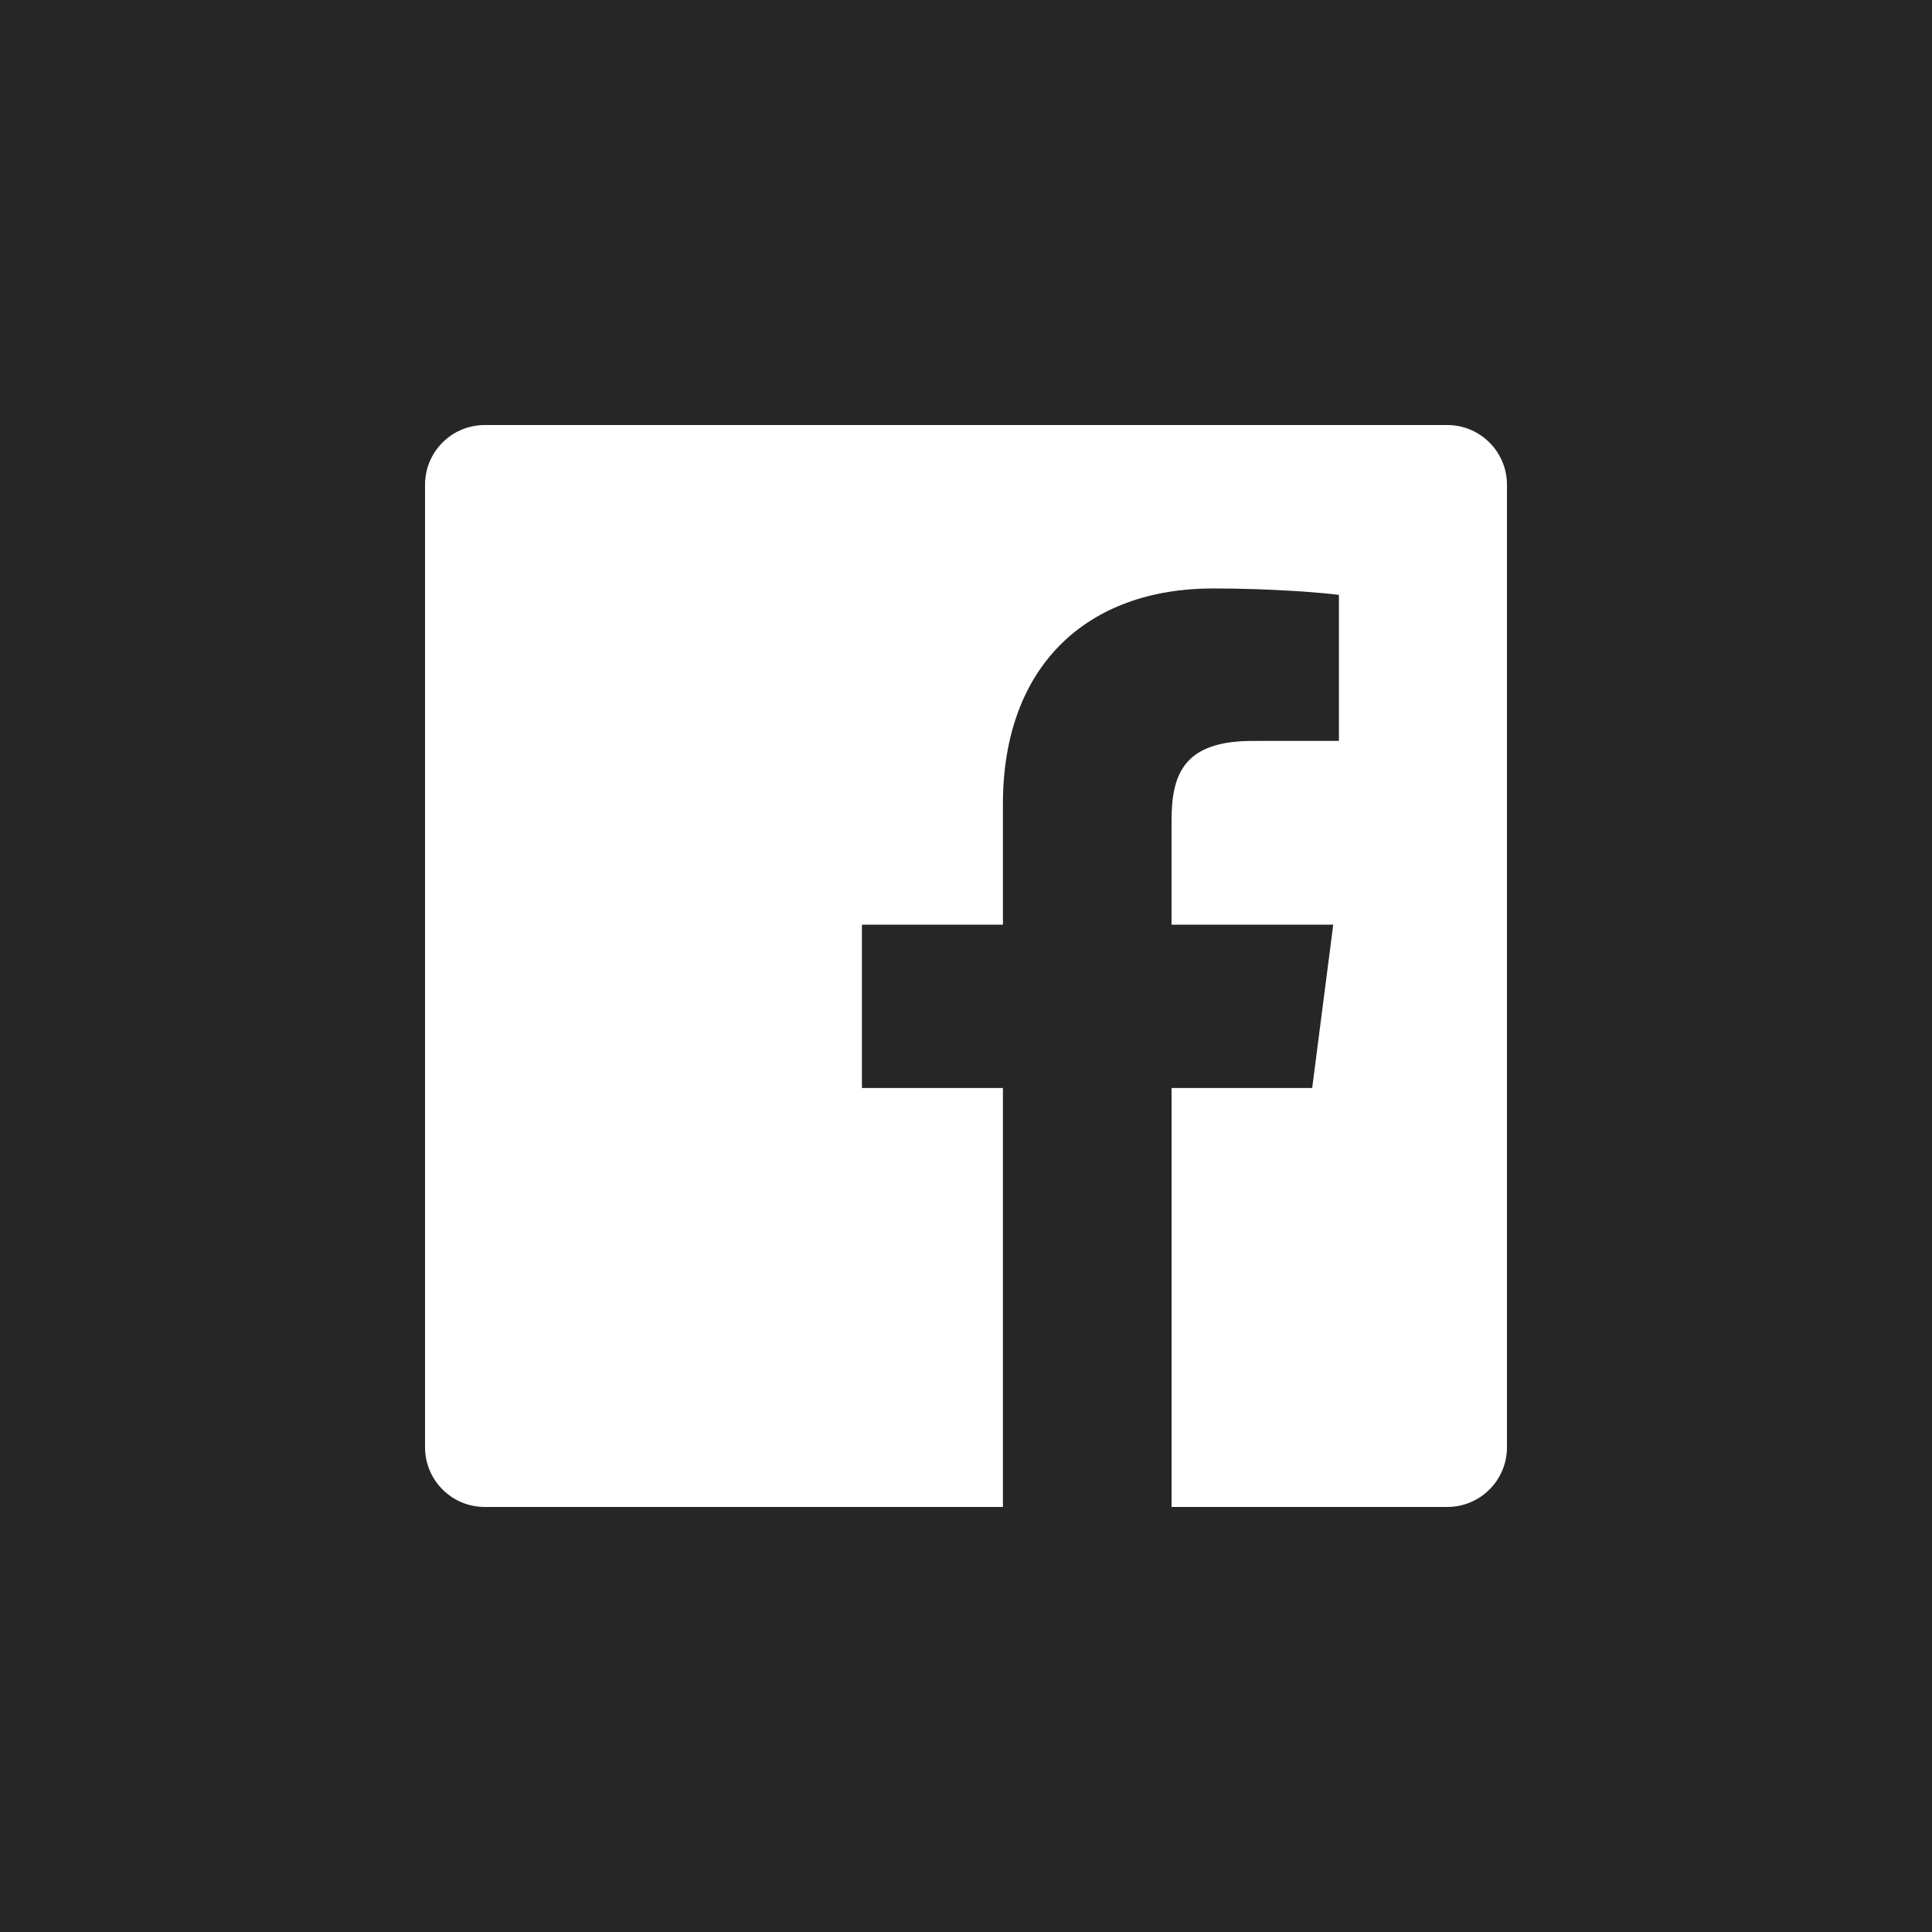
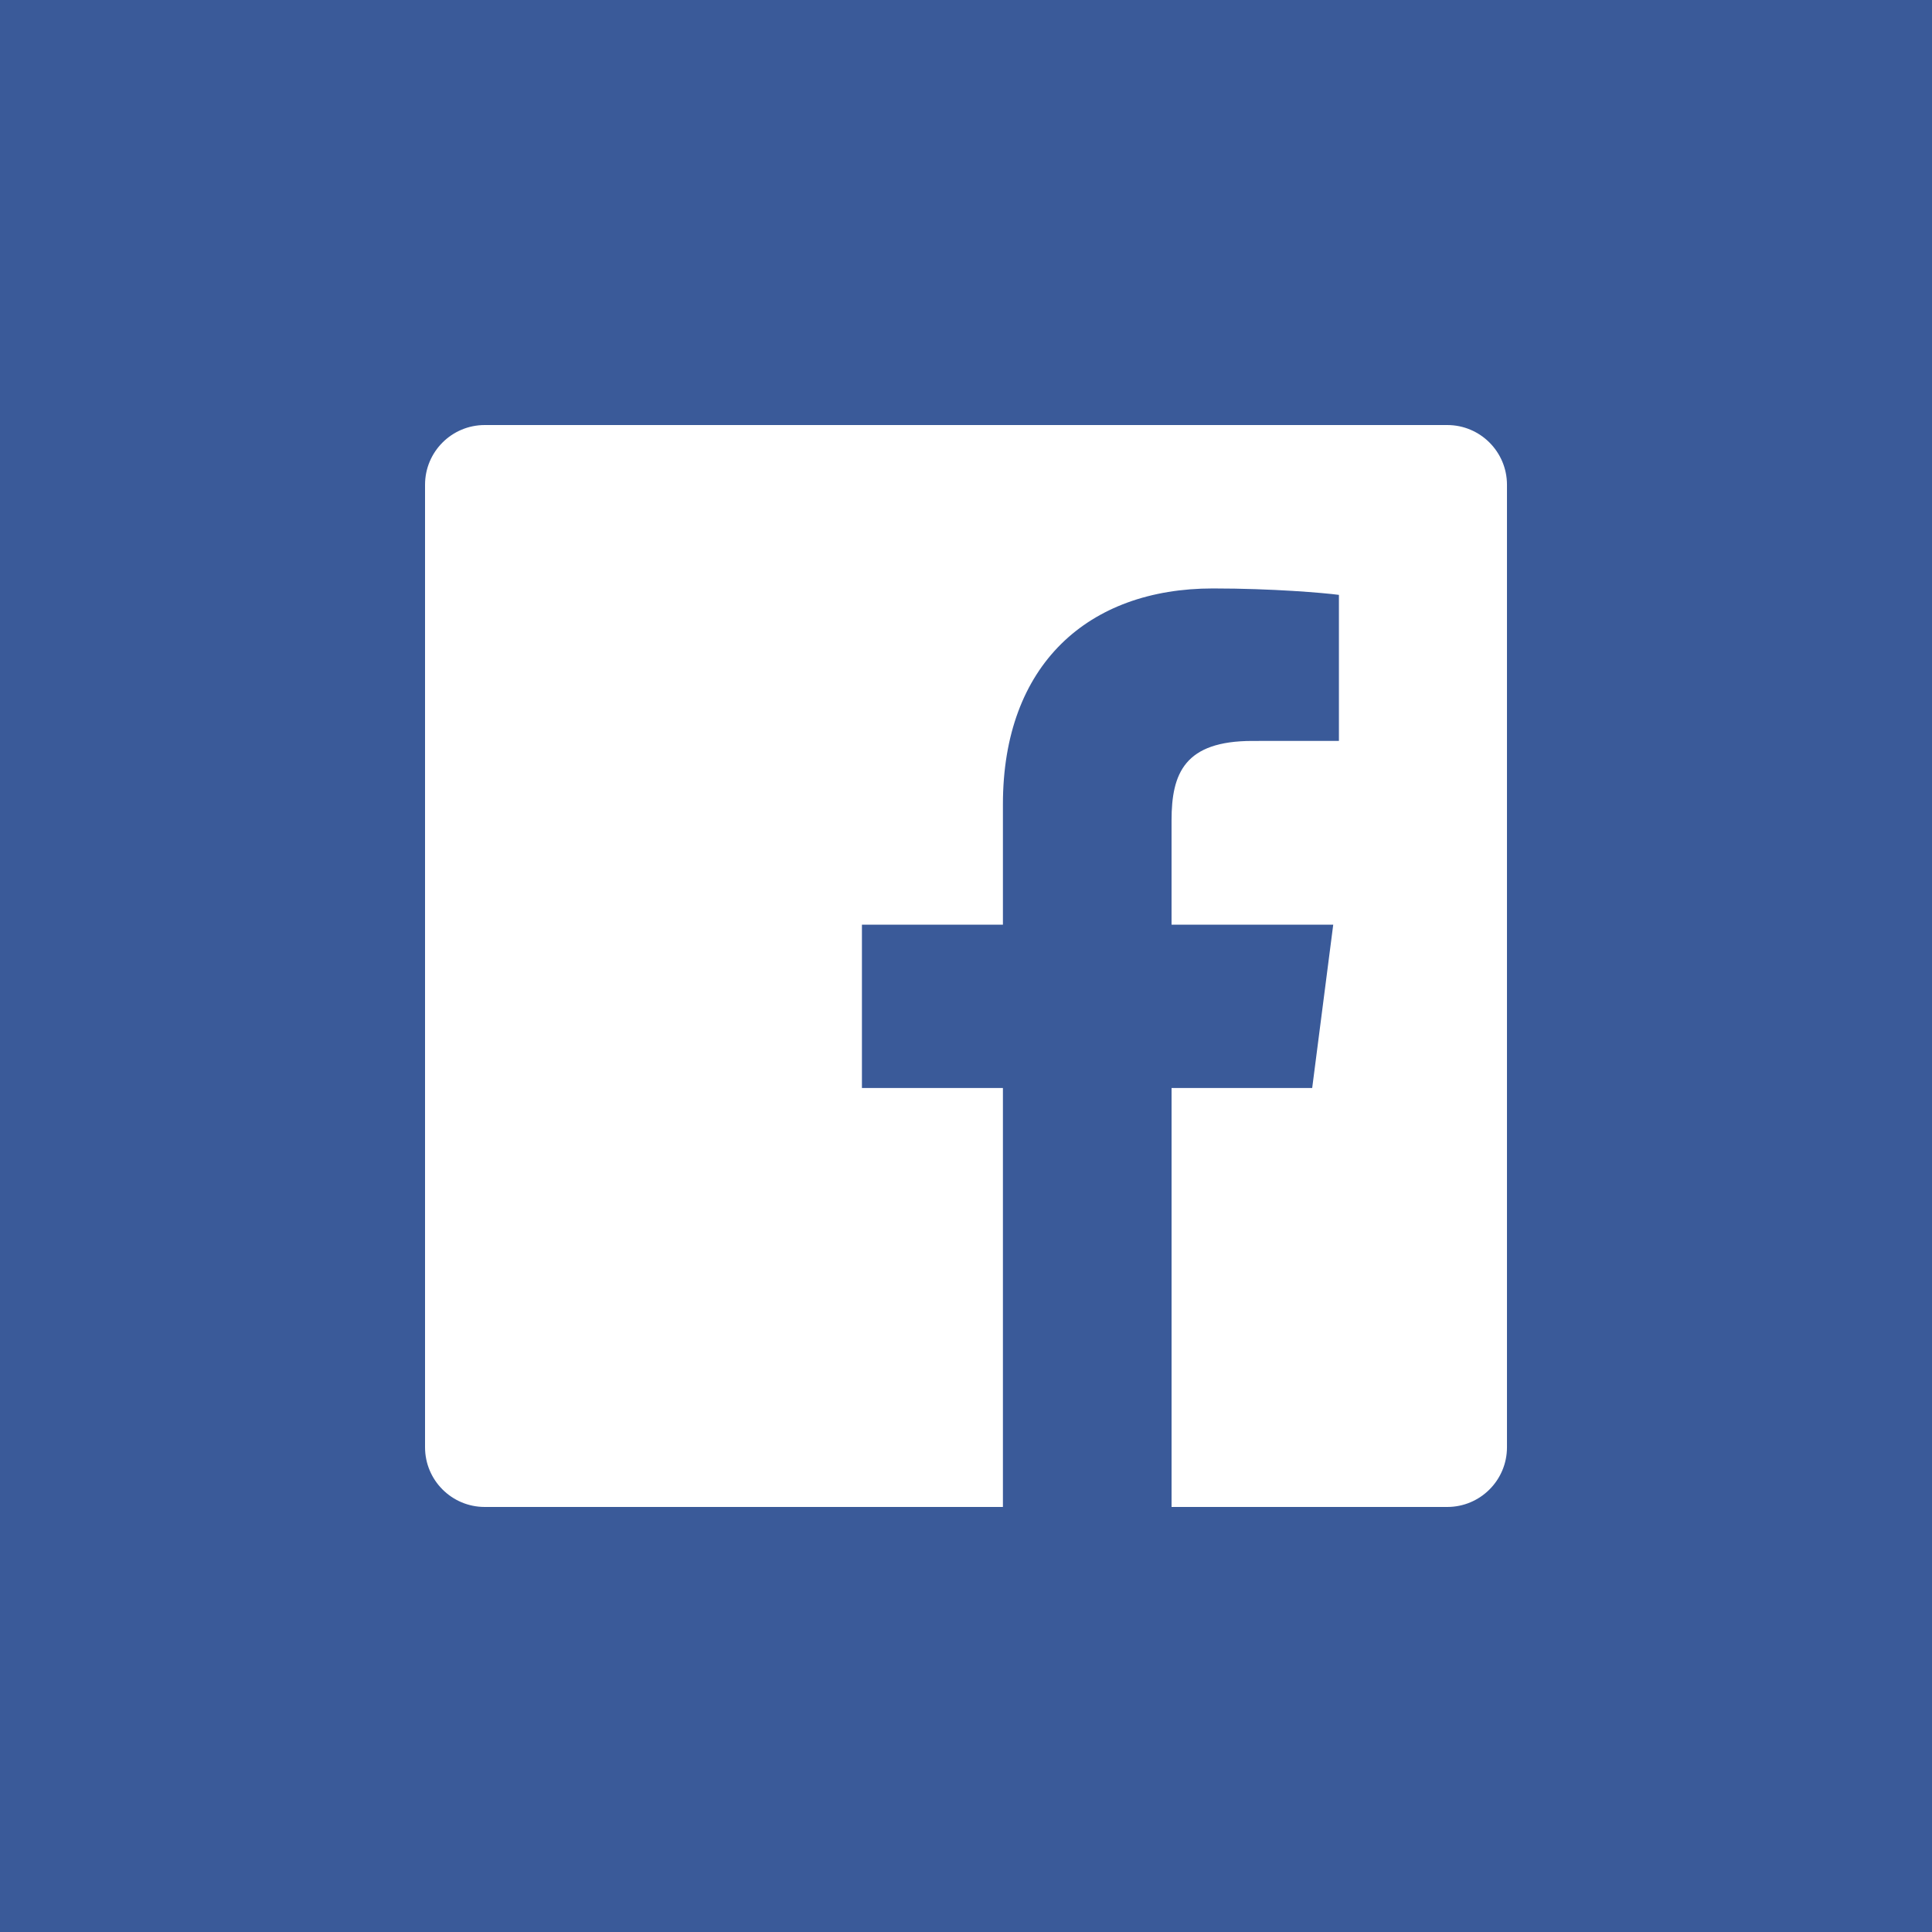
<svg xmlns="http://www.w3.org/2000/svg" version="1.1" id="Facebook" x="0px" y="0px" viewBox="0 0 128 128" enable-background="new 0 0 128 128" xml:space="preserve">
  <g>
-     <rect id="facebook-back" fill="#262626" width="128" height="128" />
+     <rect id="facebook-back" fill="#3A5A99" width="128" height="128" />
    <path id="facebook-facebook" fill="#FFFFFF" d="M95.884,28.16H32.116c-2.186,0-3.956,1.77-3.956,3.956v63.768   c0,2.185,1.77,3.956,3.956,3.956h34.33V72.082h-9.341V61.264h9.341v-7.978c0-9.259,5.654-14.3,13.914-14.3   c3.956,0,7.355,0.294,8.347,0.426v9.675l-5.728,0.002c-4.492,0-5.361,2.135-5.361,5.267v6.907h10.712L86.936,72.082   h-9.317v27.758h18.266c2.185,0,3.956-1.771,3.956-3.956V32.116C99.84,29.931,98.068,28.16,95.884,28.16z" />
  </g>
</svg>
